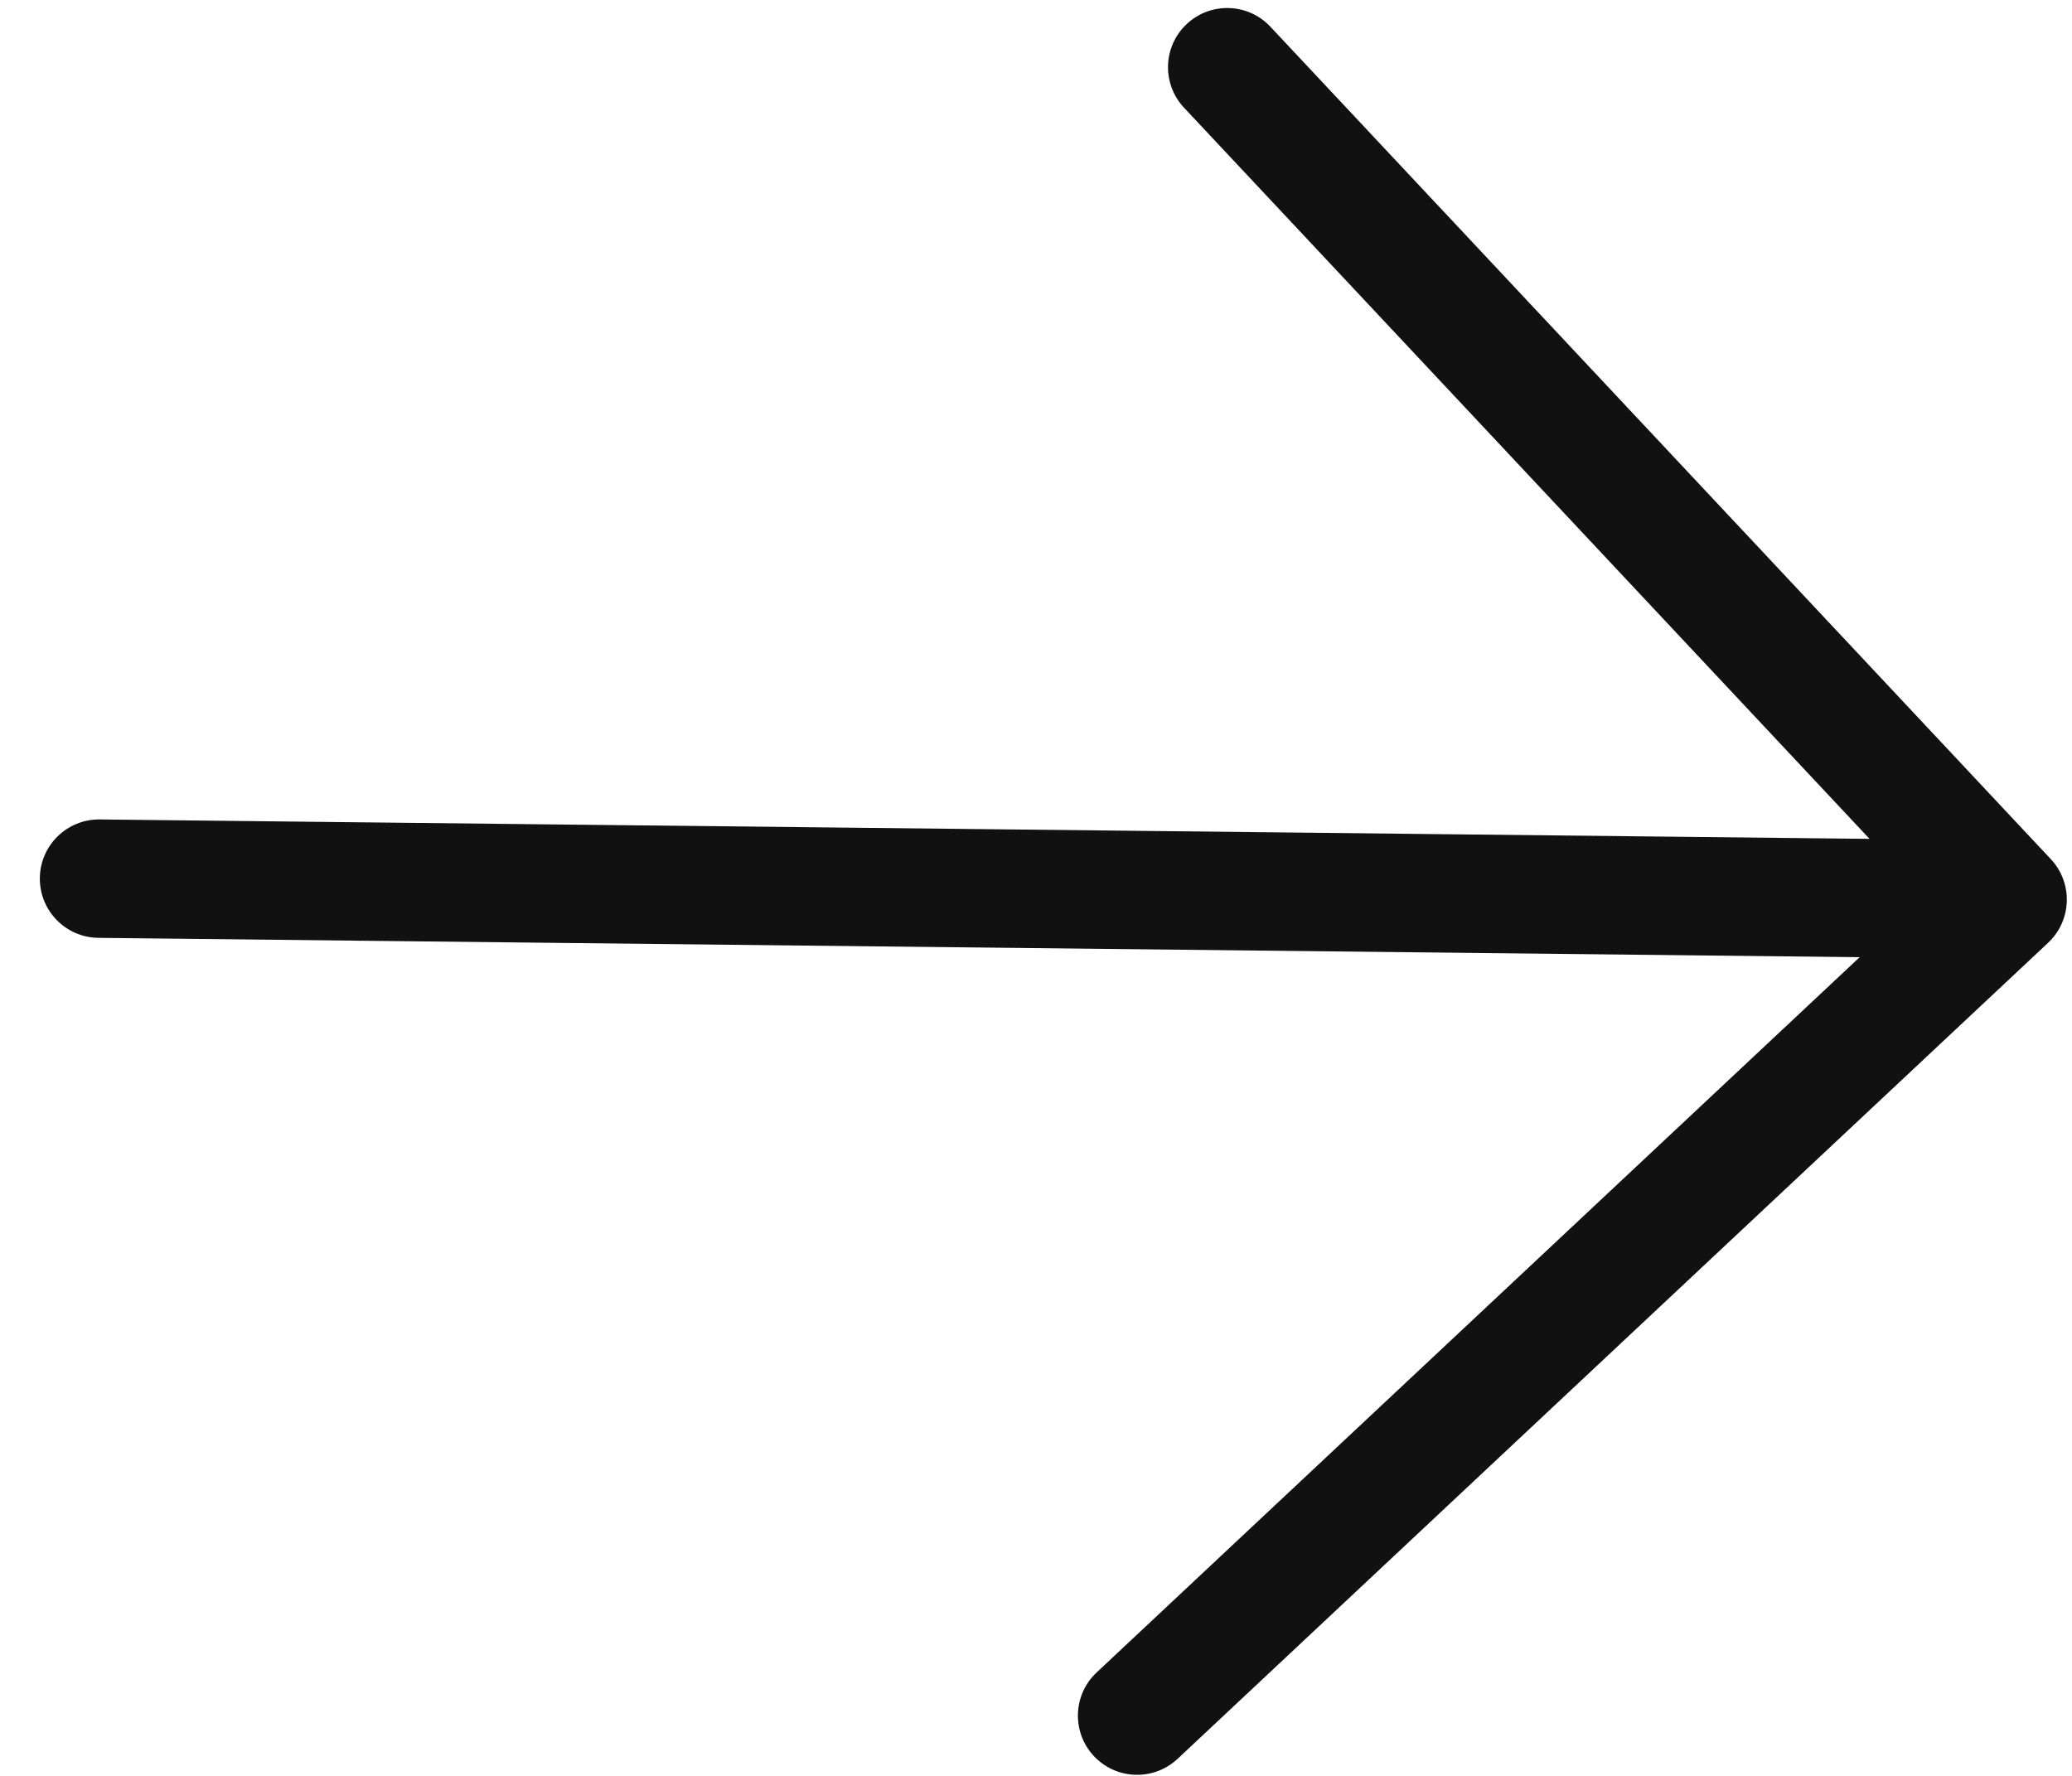
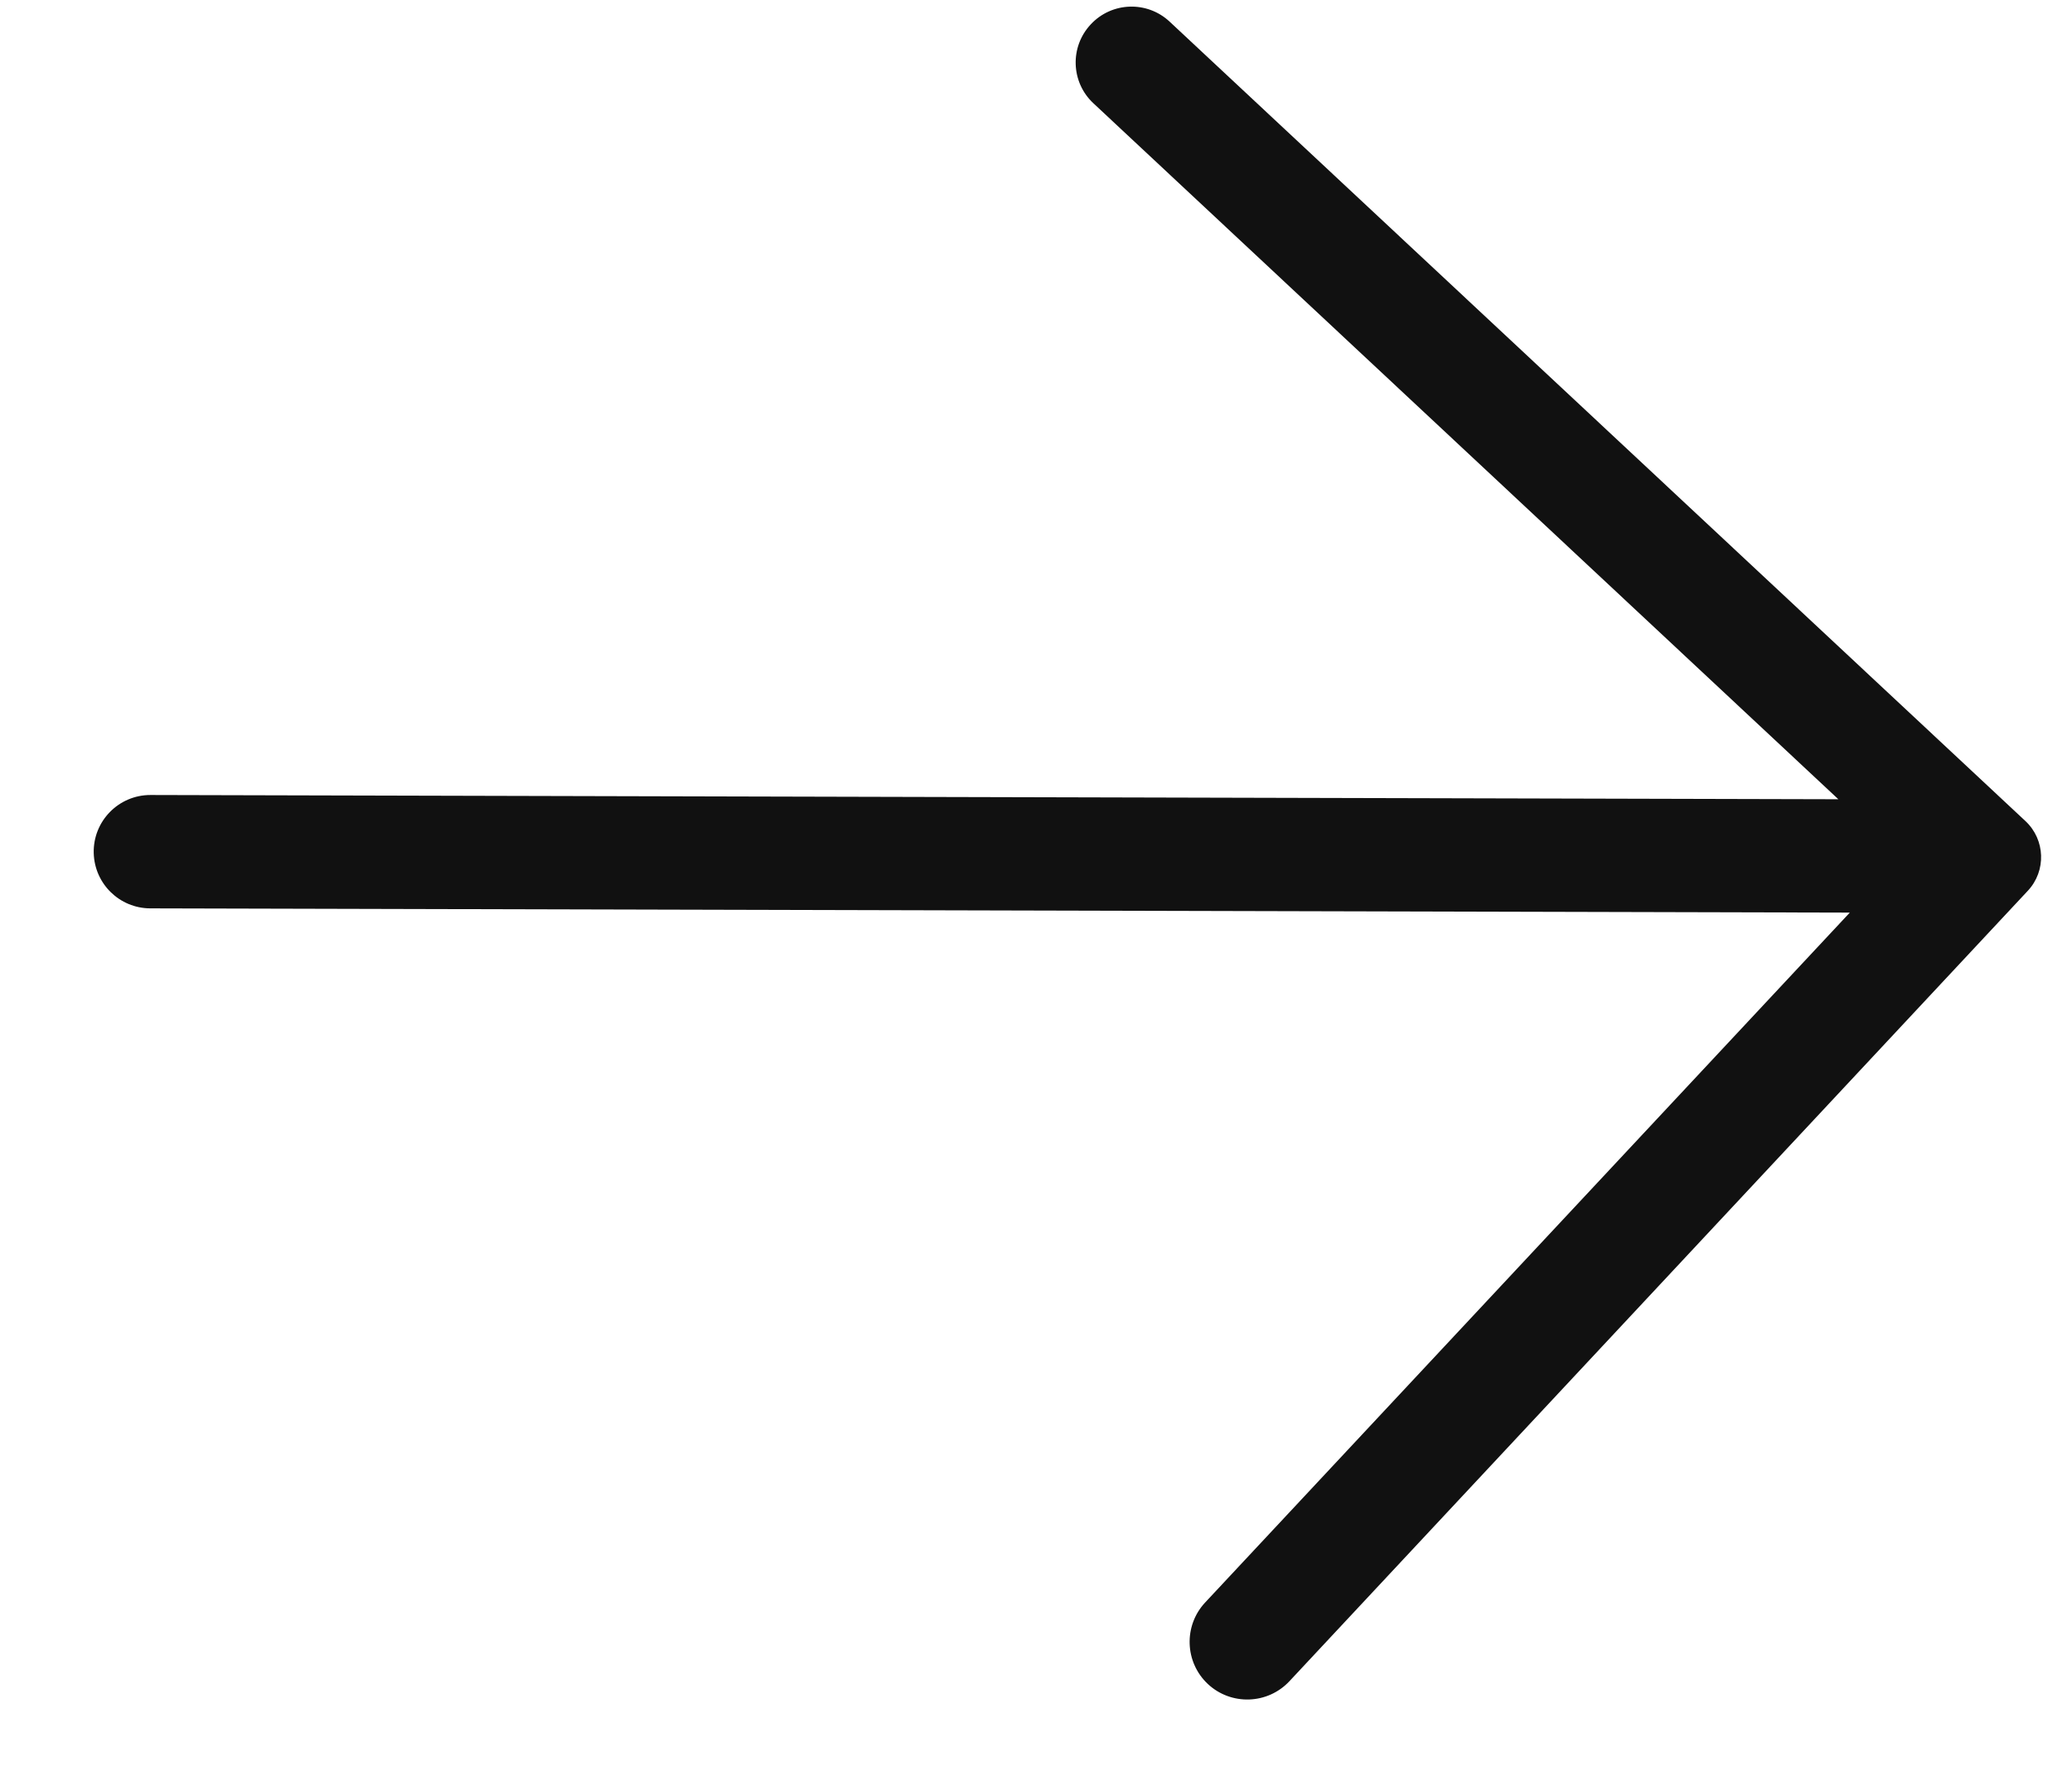
- <svg xmlns="http://www.w3.org/2000/svg" width="35" height="30" viewBox="0 0 35 30" fill="none">
-   <path fill-rule="evenodd" clip-rule="evenodd" d="M31.413 16.17L1.662 15.843C1.11 15.837 0.667 15.384 0.673 14.832C0.679 14.28 1.132 13.837 1.684 13.843L31.58 14.171L20 1.819C19.623 1.416 19.643 0.784 20.046 0.406C20.449 0.028 21.082 0.049 21.459 0.451L34.642 14.513C35.02 14.916 34.999 15.549 34.596 15.927L19.892 29.712C19.489 30.089 18.856 30.069 18.478 29.666C18.101 29.263 18.121 28.63 18.524 28.253L31.413 16.17Z" fill="#111111" />
+ <svg xmlns="http://www.w3.org/2000/svg" width="21" height="18" viewBox="0 0 21 18" fill="none">
+   <path fill-rule="evenodd" clip-rule="evenodd" d="M18.632 8.101L1.526 8.058C1.202 8.057 0.941 8.324 0.95 8.648C0.959 8.959 1.212 9.206 1.523 9.207L18.748 9.25L12.214 16.243C11.994 16.479 12.007 16.849 12.242 17.069C12.478 17.289 12.848 17.276 13.068 17.041L20.552 9.029C20.741 8.827 20.73 8.511 20.528 8.322L11.855 0.22C11.627 0.006 11.268 0.018 11.055 0.247C10.841 0.475 10.853 0.834 11.082 1.047L18.632 8.101Z" fill="#111111" />
</svg>
